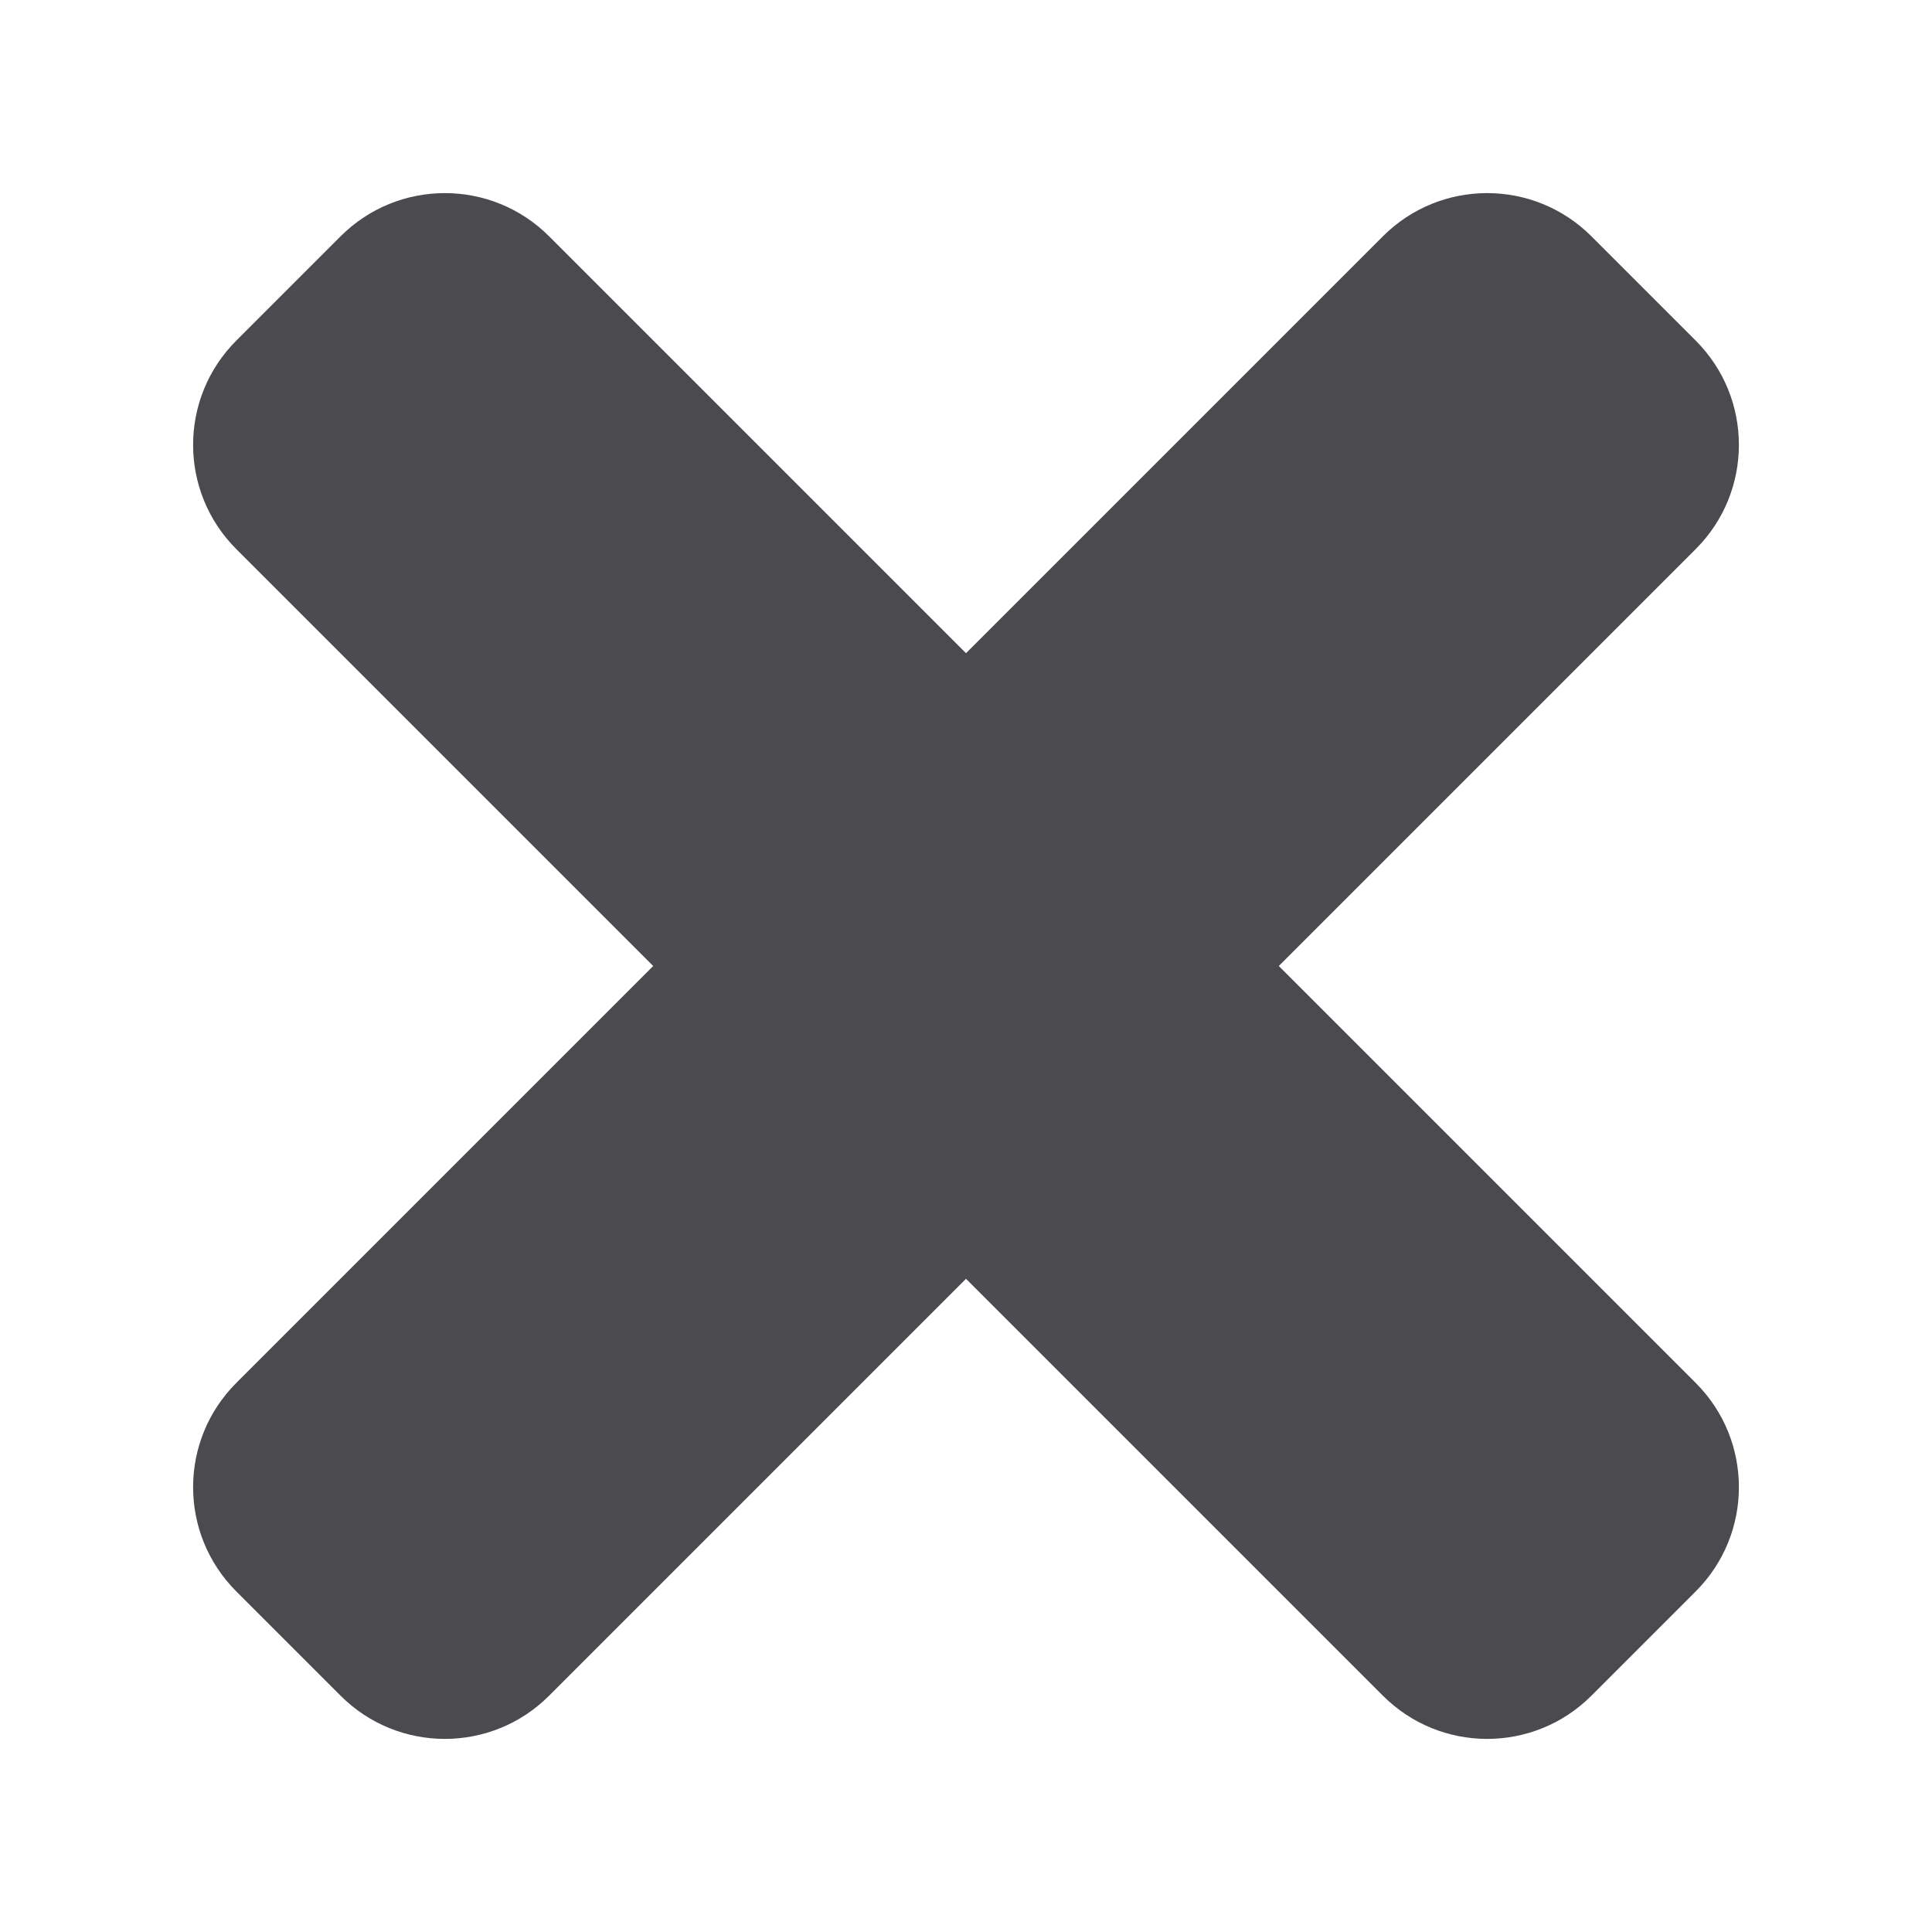
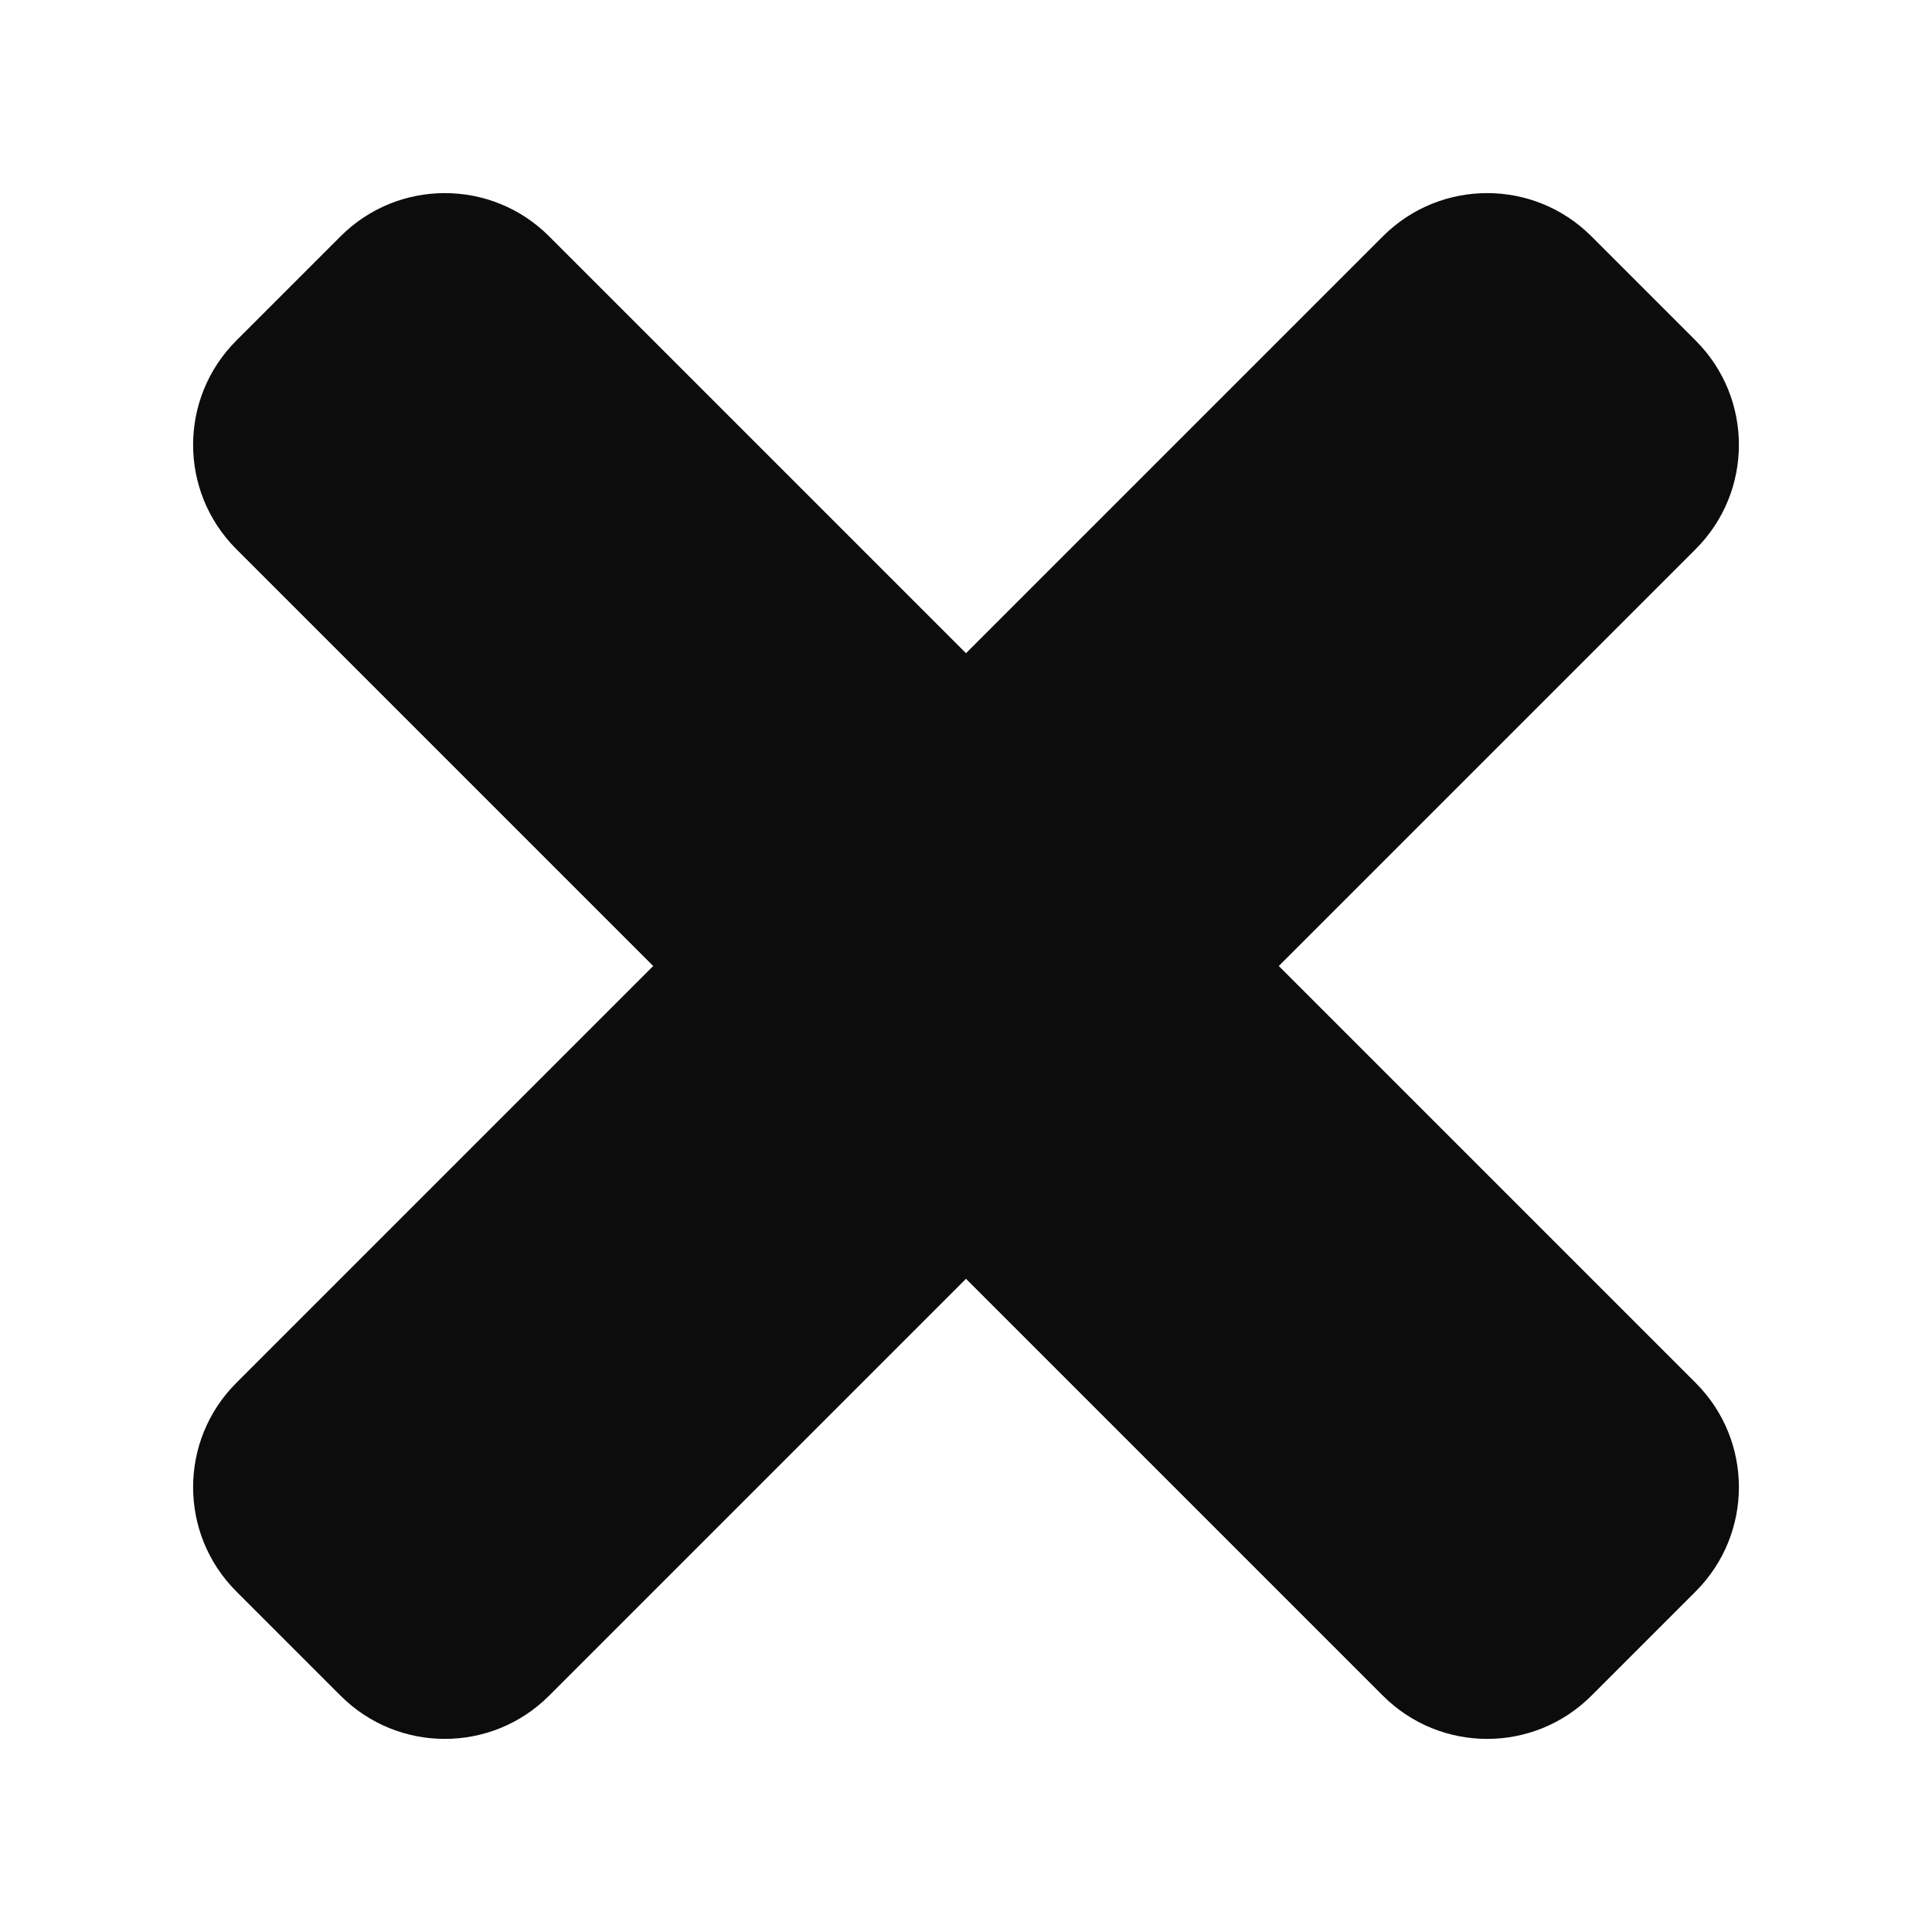
- <svg xmlns="http://www.w3.org/2000/svg" width="10" height="10" viewBox="0 0 10 10" fill="#4a4a4f">
+ <svg xmlns="http://www.w3.org/2000/svg" width="10" height="10" viewBox="0 0 10 10" fill="rgba(12, 12, 13, 1)">
  <path d="m 8.237,1.223 0.54,0.54 c 0.298,0.298 0.298,0.781 0,1.079 l -2.158,2.158 2.158,2.158 c 0.298,0.298 0.298,0.781 0,1.079 l -0.54,0.54 c -0.298,0.298 -0.781,0.298 -1.079,0 l -2.158,-2.158 -2.158,2.158 c -0.298,0.298 -0.781,0.298 -1.079,0 L 1.223,8.237 c -0.298,-0.298 -0.298,-0.781 0,-1.079 l 2.158,-2.158 -2.158,-2.158 c -0.298,-0.298 -0.298,-0.781 0,-1.079 l 0.54,-0.54 c 0.298,-0.298 0.781,-0.298 1.079,0 l 2.158,2.158 2.158,-2.158 c 0.298,-0.298 0.781,-0.298 1.079,0 z" />
</svg>
